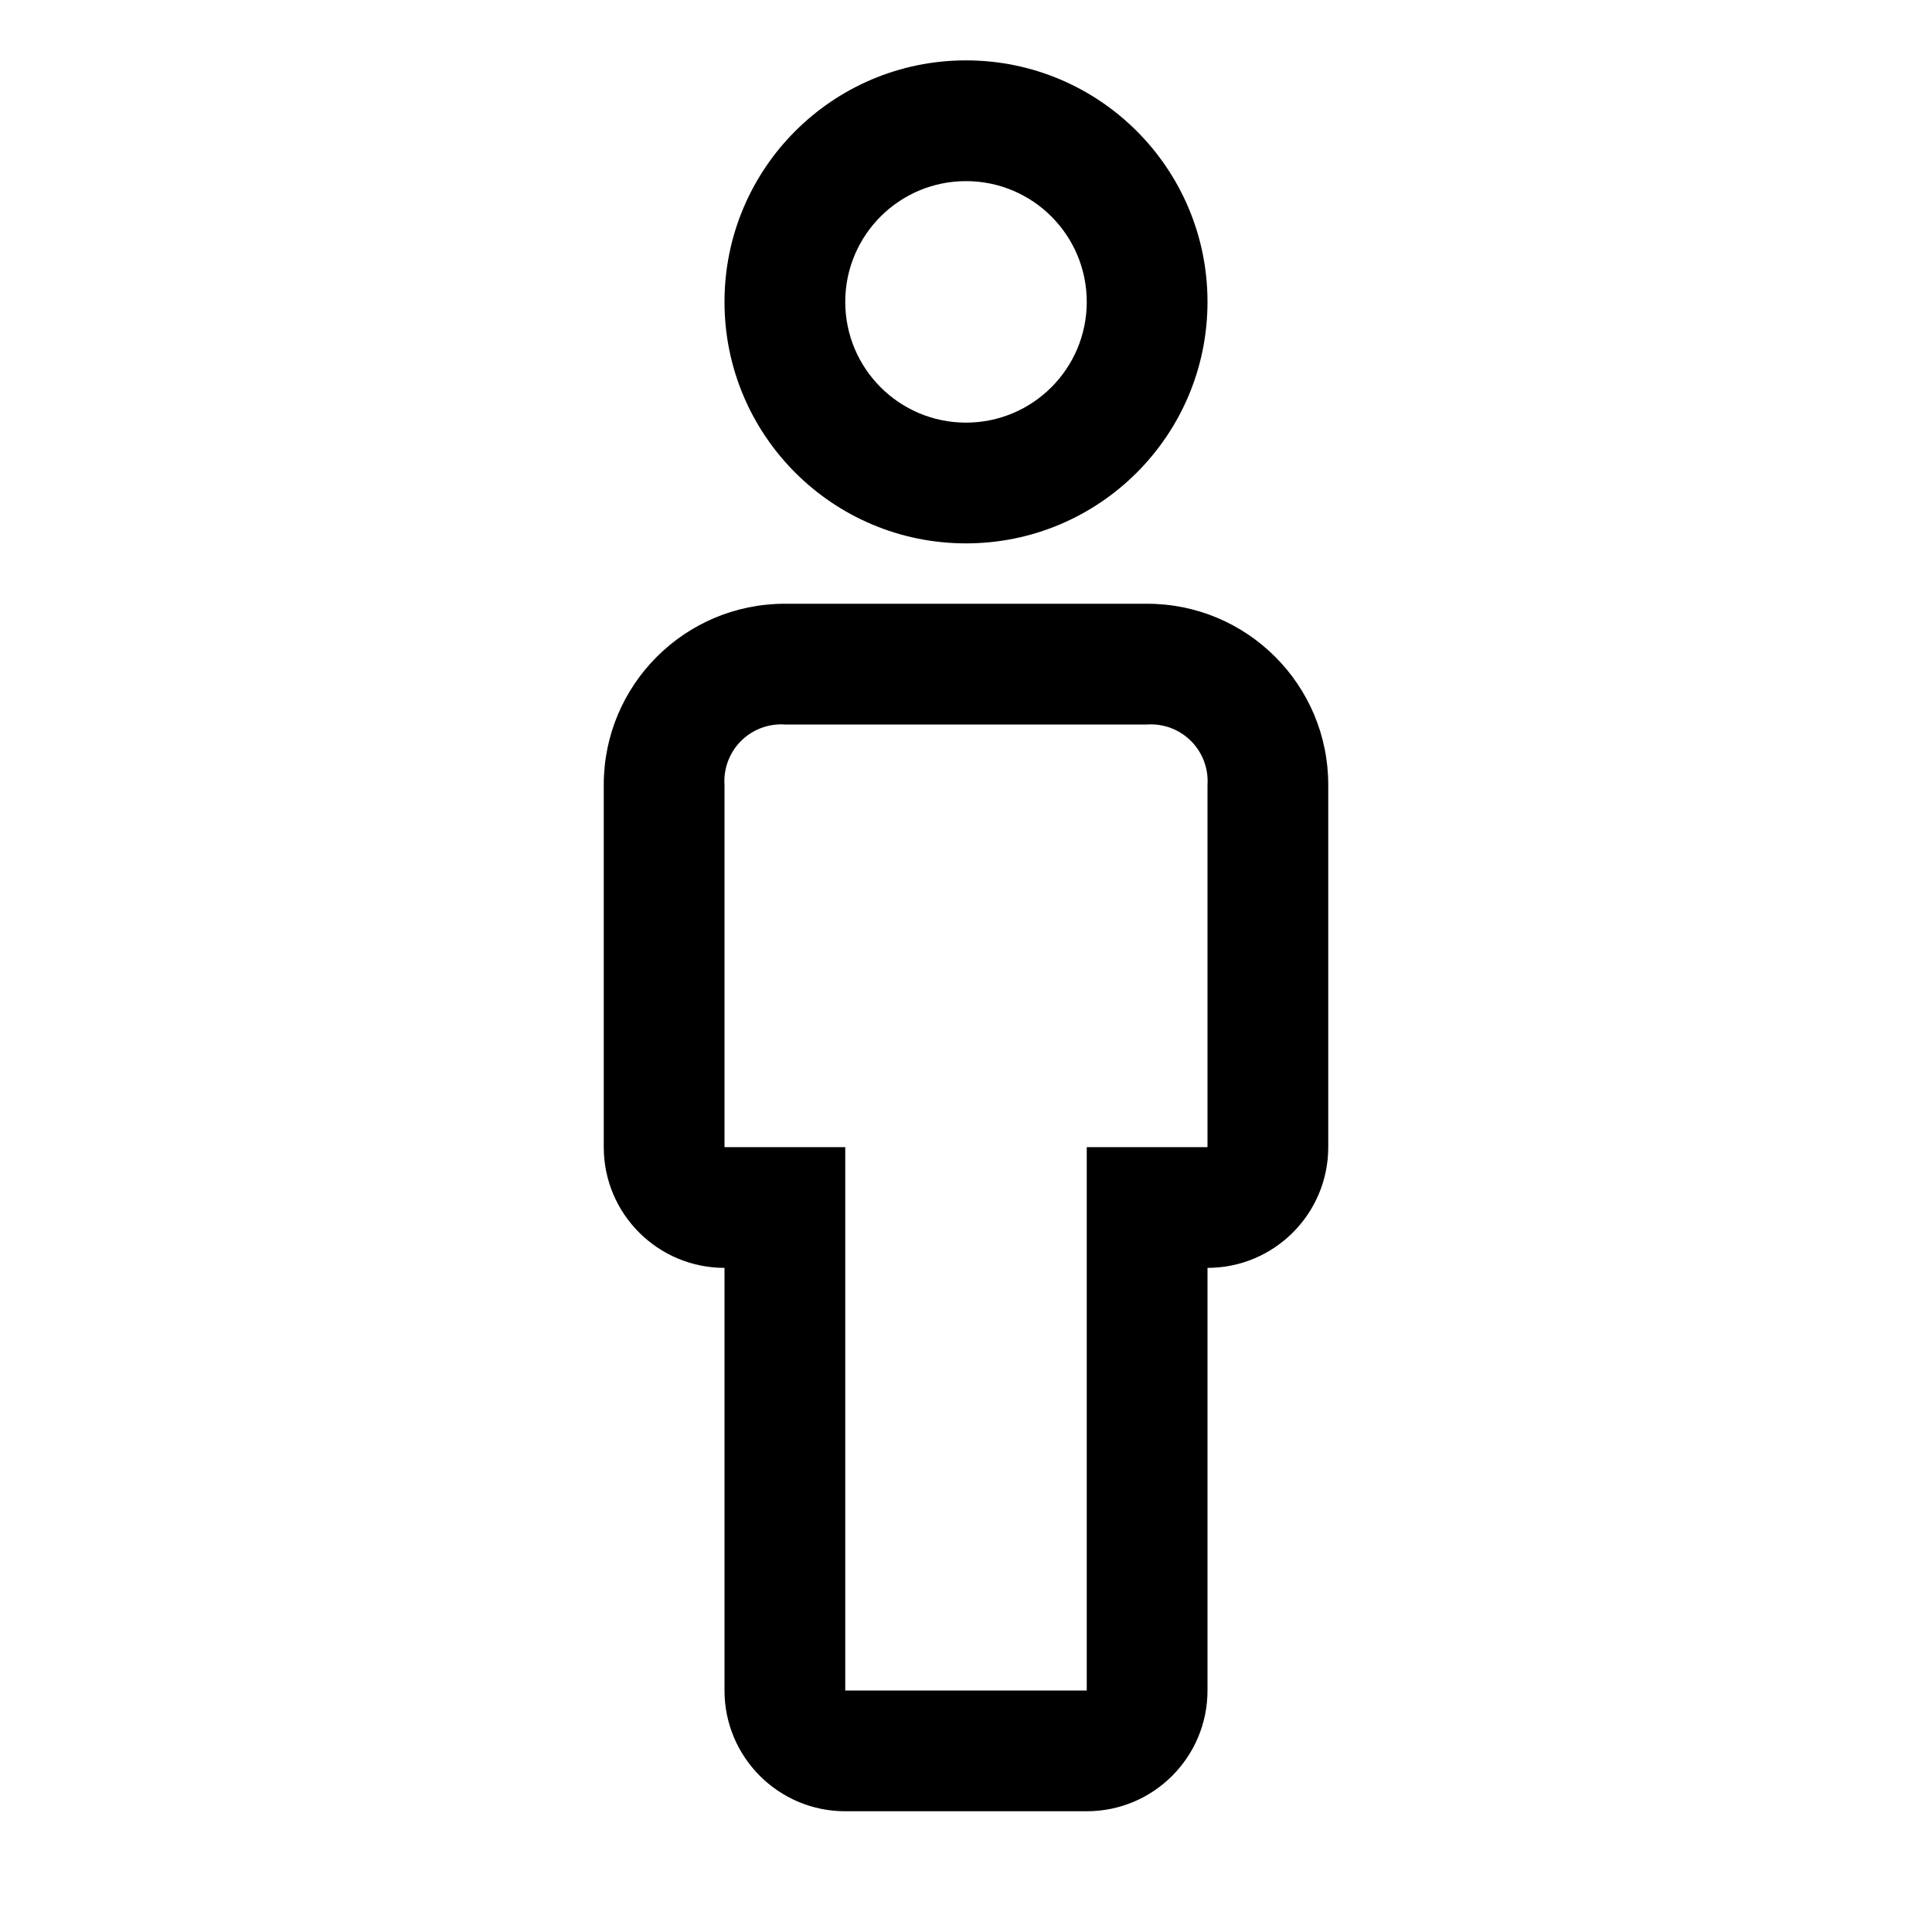
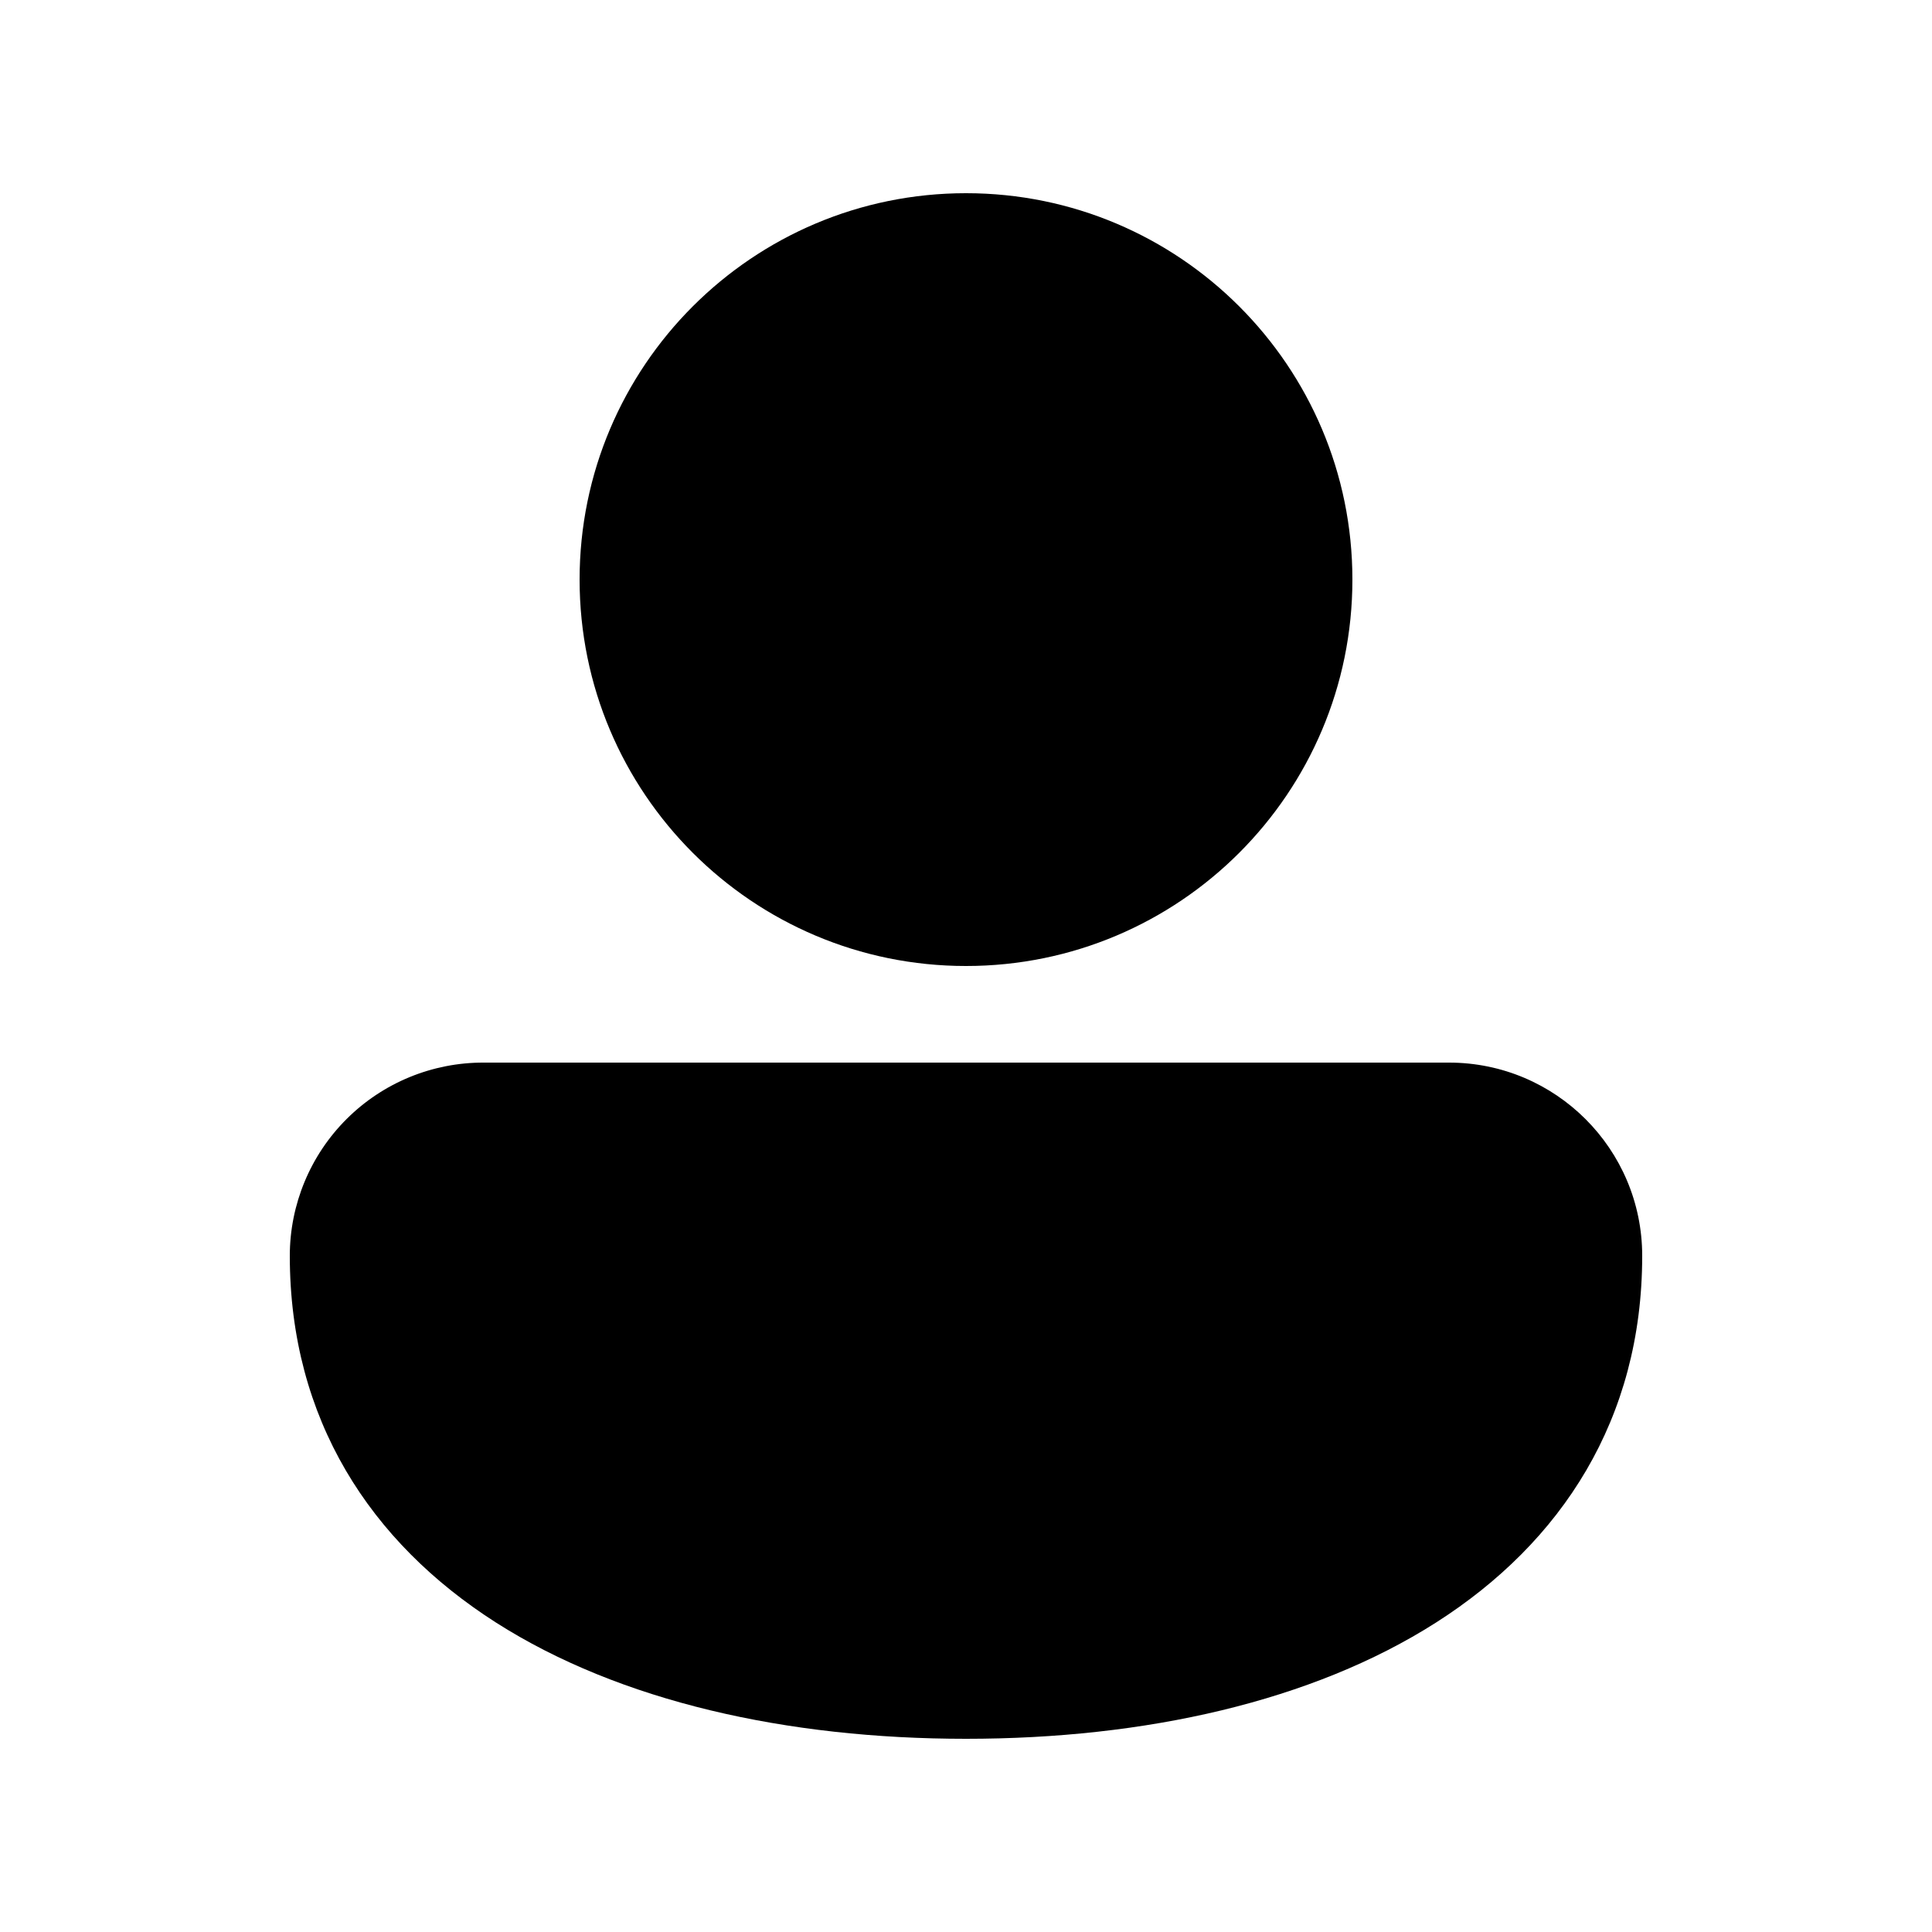
- <svg xmlns="http://www.w3.org/2000/svg" width="1em" height="1em" viewBox="0 0 32 32">
-   <path fill="currentColor" d="M18 30h-4a2 2 0 0 1-2-2v-7a2 2 0 0 1-2-2v-6a3 3 0 0 1 3-3h6a3 3 0 0 1 3 3v6a2 2 0 0 1-2 2v7a2 2 0 0 1-2 2zm-5-18a.94.94 0 0 0-1 1v6h2v9h4v-9h2v-6a.94.94 0 0 0-1-1zm3-3a4 4 0 1 1 4-4a4 4 0 0 1-4 4zm0-6a2 2 0 1 0 2 2a2 2 0 0 0-2-2z" />
+ <svg xmlns="http://www.w3.org/2000/svg" width="1em" height="1em" viewBox="0 0 20 20">
+   <path fill="currentColor" d="M10 2a4 4 0 1 0 0 8a4 4 0 0 0 0-8Zm-4.991 9A2.001 2.001 0 0 0 3 13c0 1.691.833 2.966 2.135 3.797C6.417 17.614 8.145 18 10 18c1.855 0 3.583-.386 4.865-1.203C16.167 15.967 17 14.69 17 13a2 2 0 0 0-2-2H5.009Z" />
</svg>
